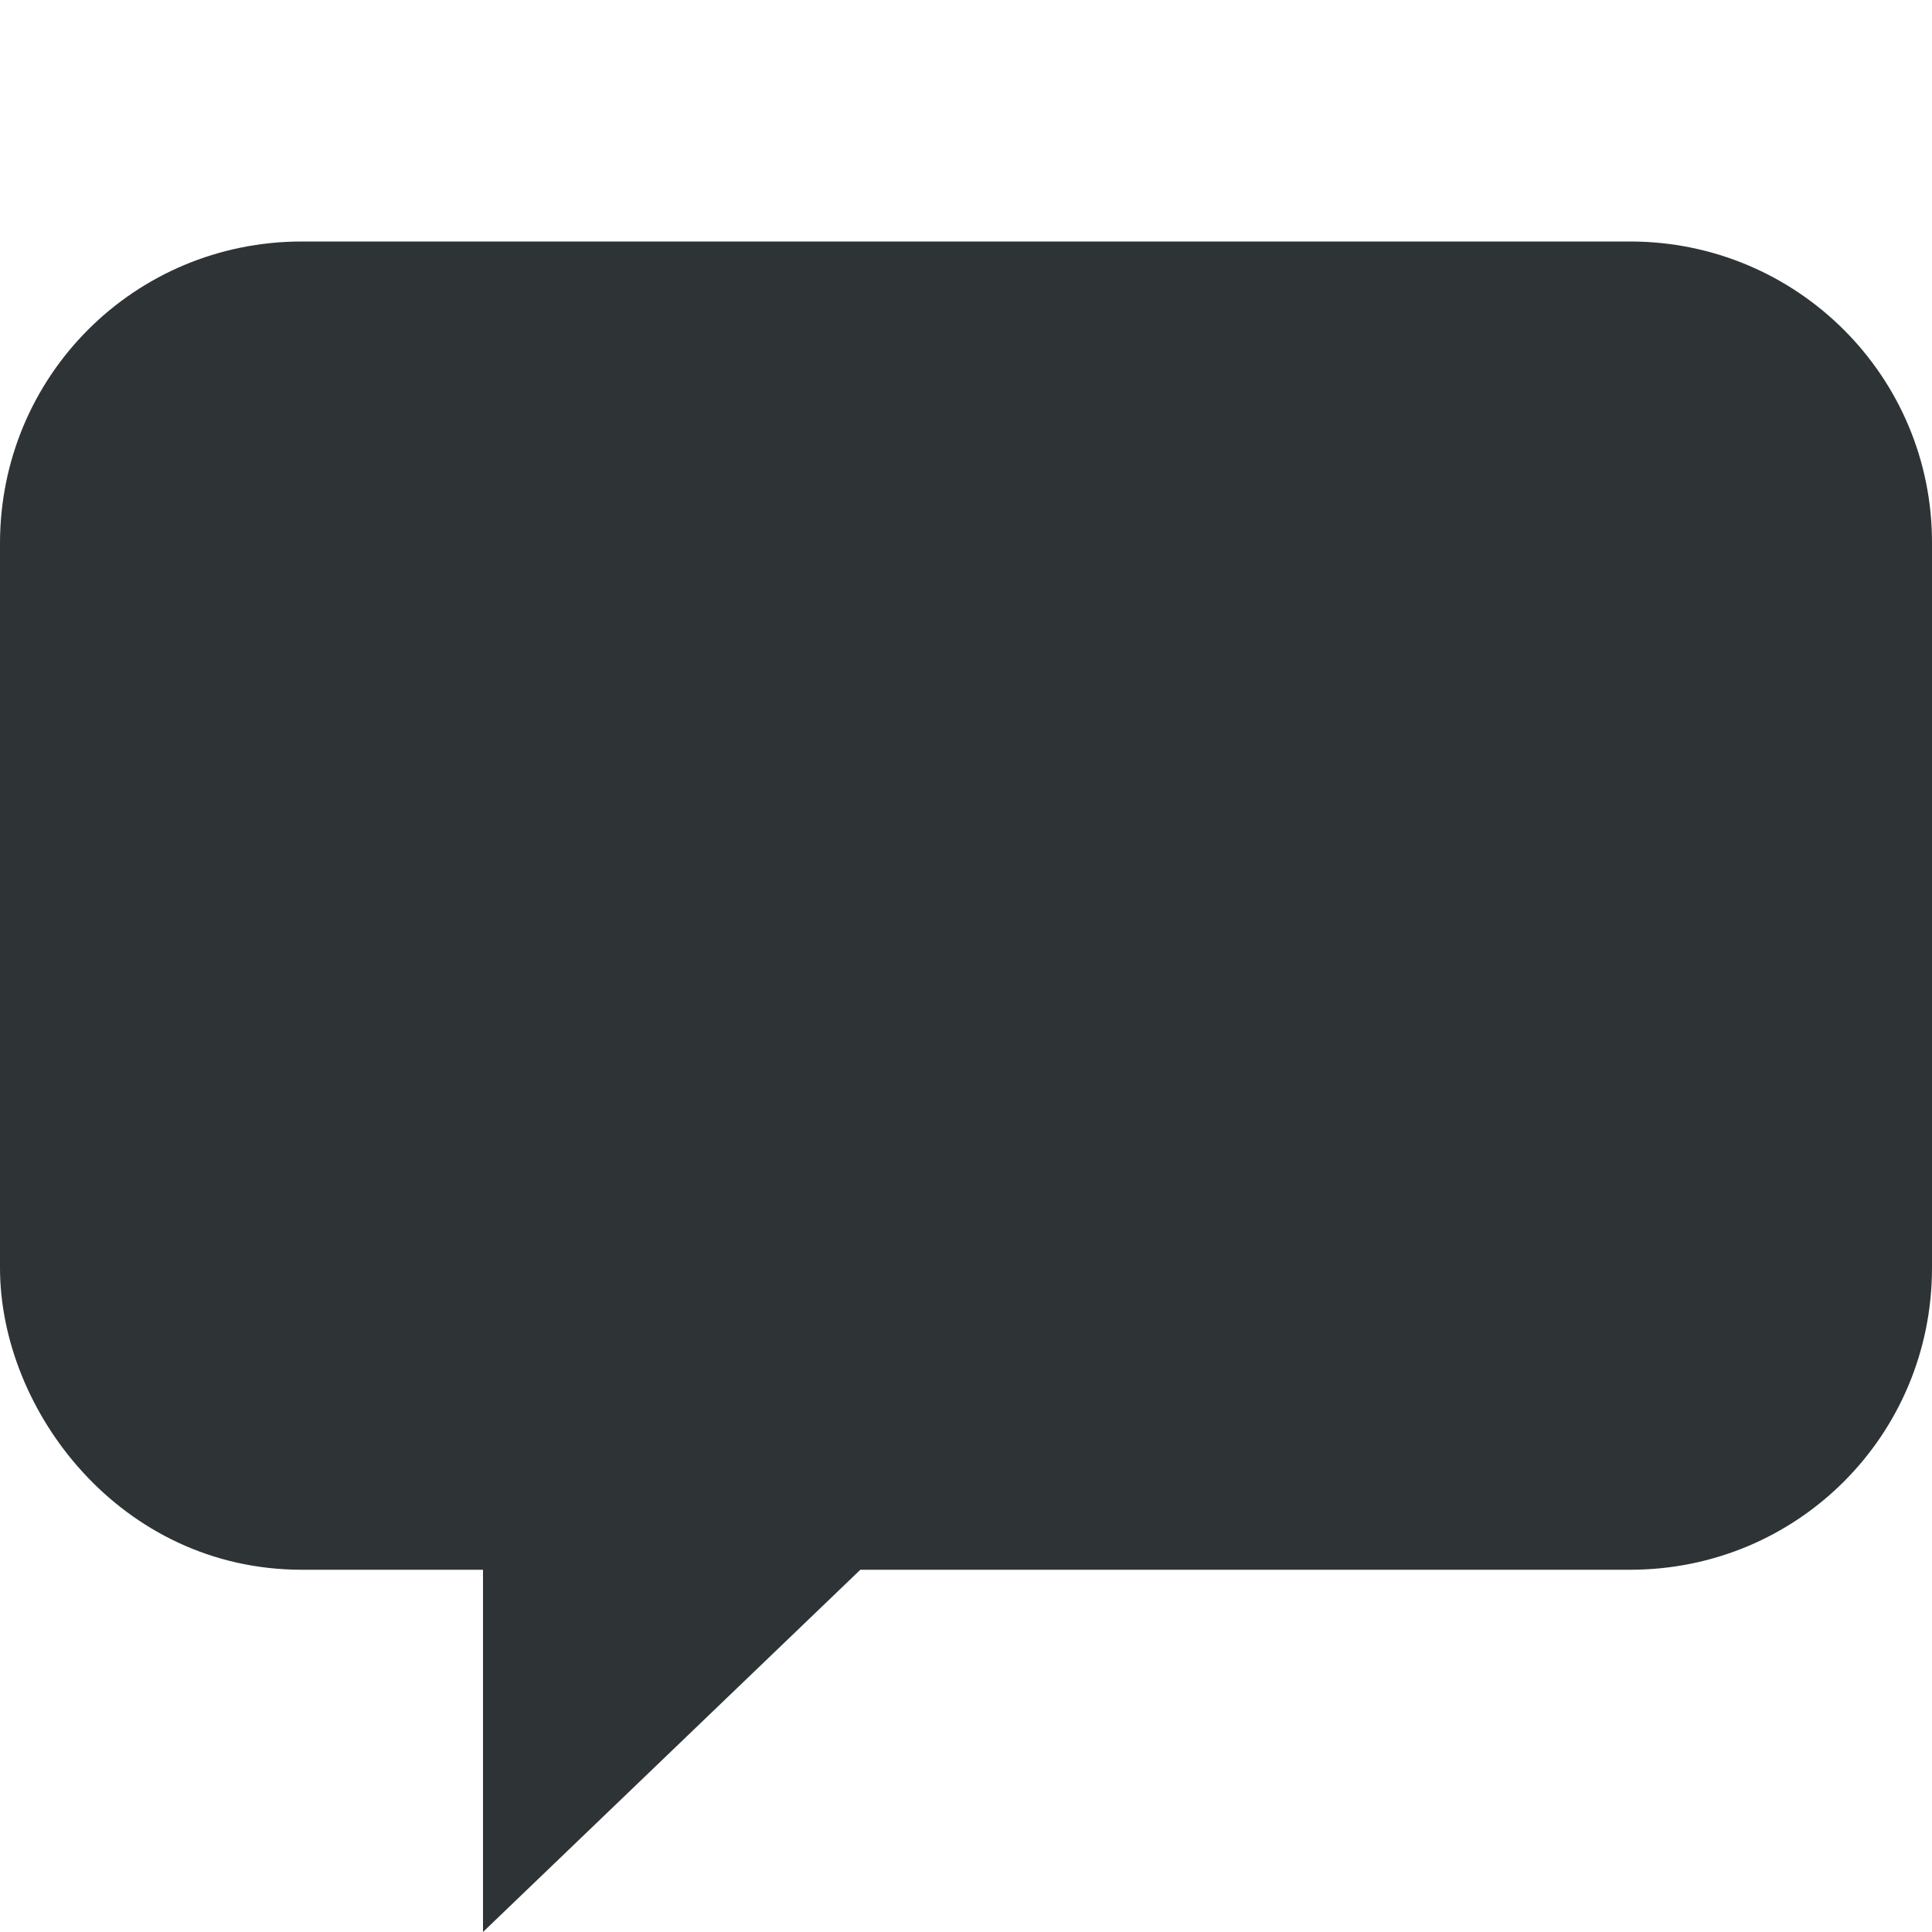
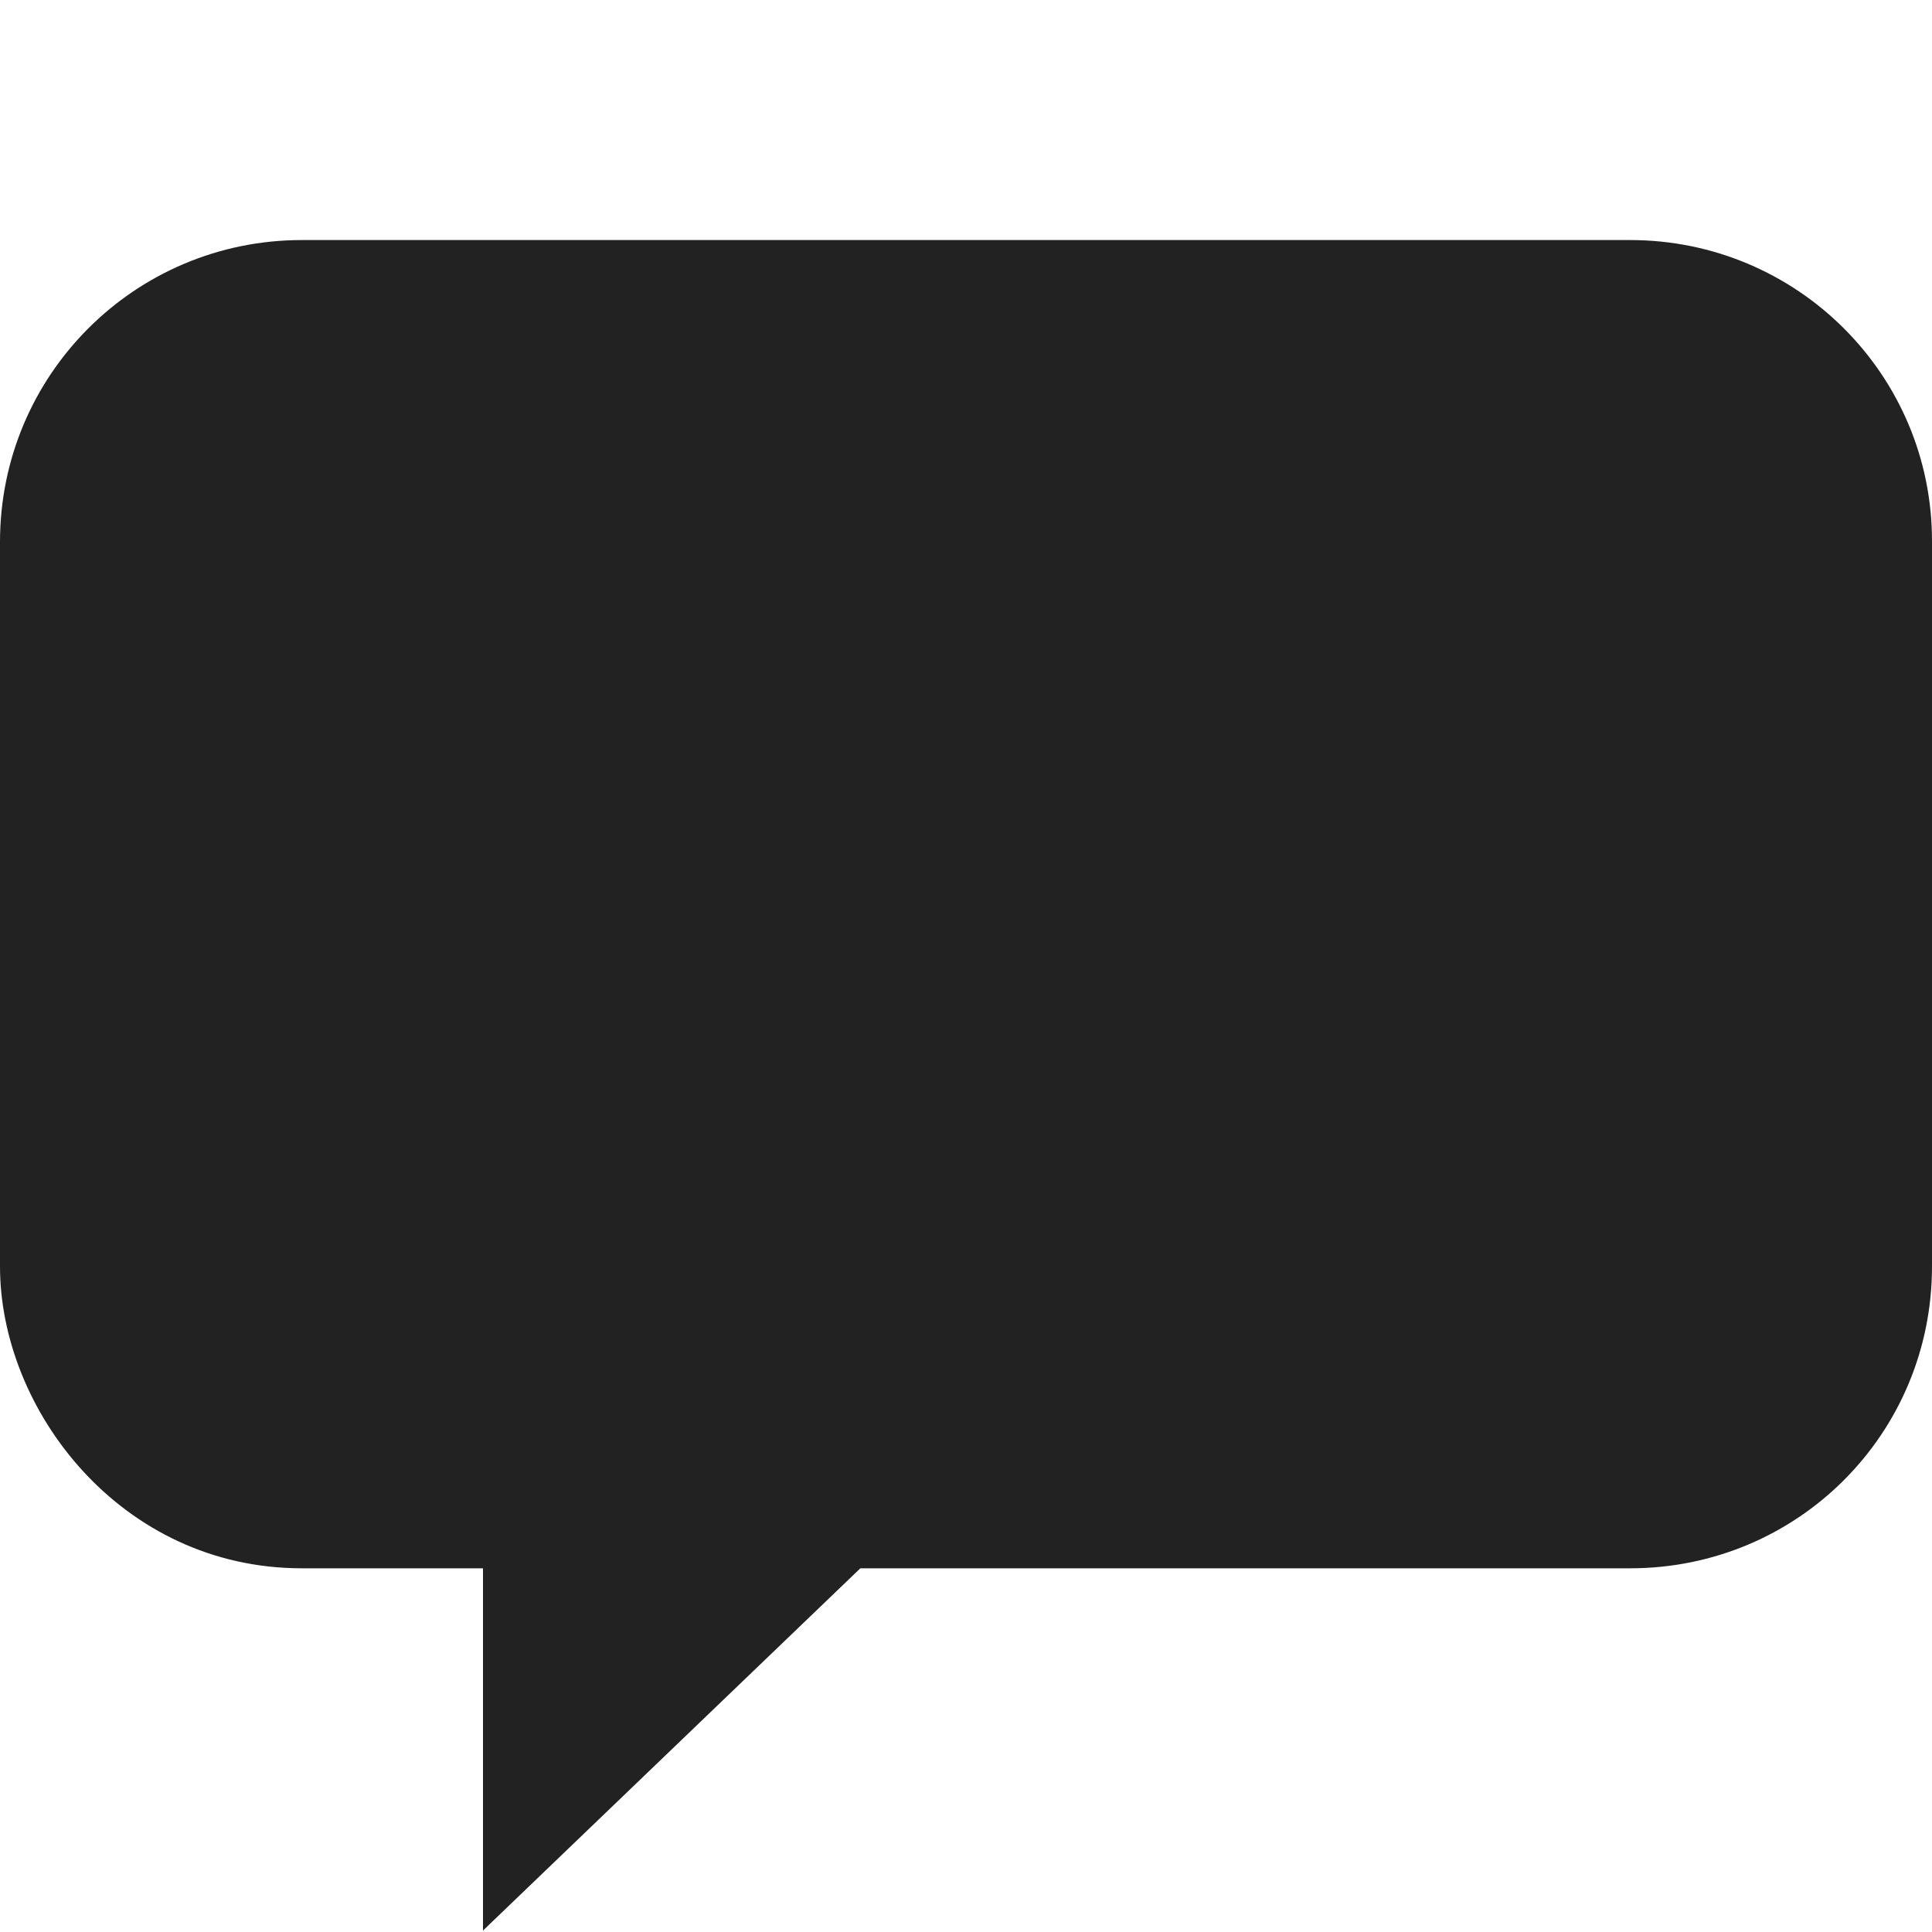
<svg xmlns="http://www.w3.org/2000/svg" height="16px" viewBox="0 0 16 16" width="16px">
-   <path d="m 13.5 2 c 1.383 0 2.504 1.117 2.5 2.5 v 6 c 0 1.387 -1.113 2.5 -2.5 2.5 h -6.375 l -3.125 3 v -3 h -1.5 c -1.5 0 -2.5 -1.316 -2.5 -2.5 v -6 c 0 -1.387 1.113 -2.5 2.5 -2.5 z m 0 0" fill="#2e3436" />
+   <path d="m 13.5 1.988 c 1.383 0 2.504 1.117 2.5 2.5 v 6 c 0 1.387 -1.113 2.5 -2.5 2.5 h -6.375 l -3.125 3 v -3 h -1.5 c -1.5 0 -2.5 -1.312 -2.5 -2.5 v -6 c 0 -1.383 1.117 -2.5 2.5 -2.5 z m 0 0" fill="#222222" />
</svg>
